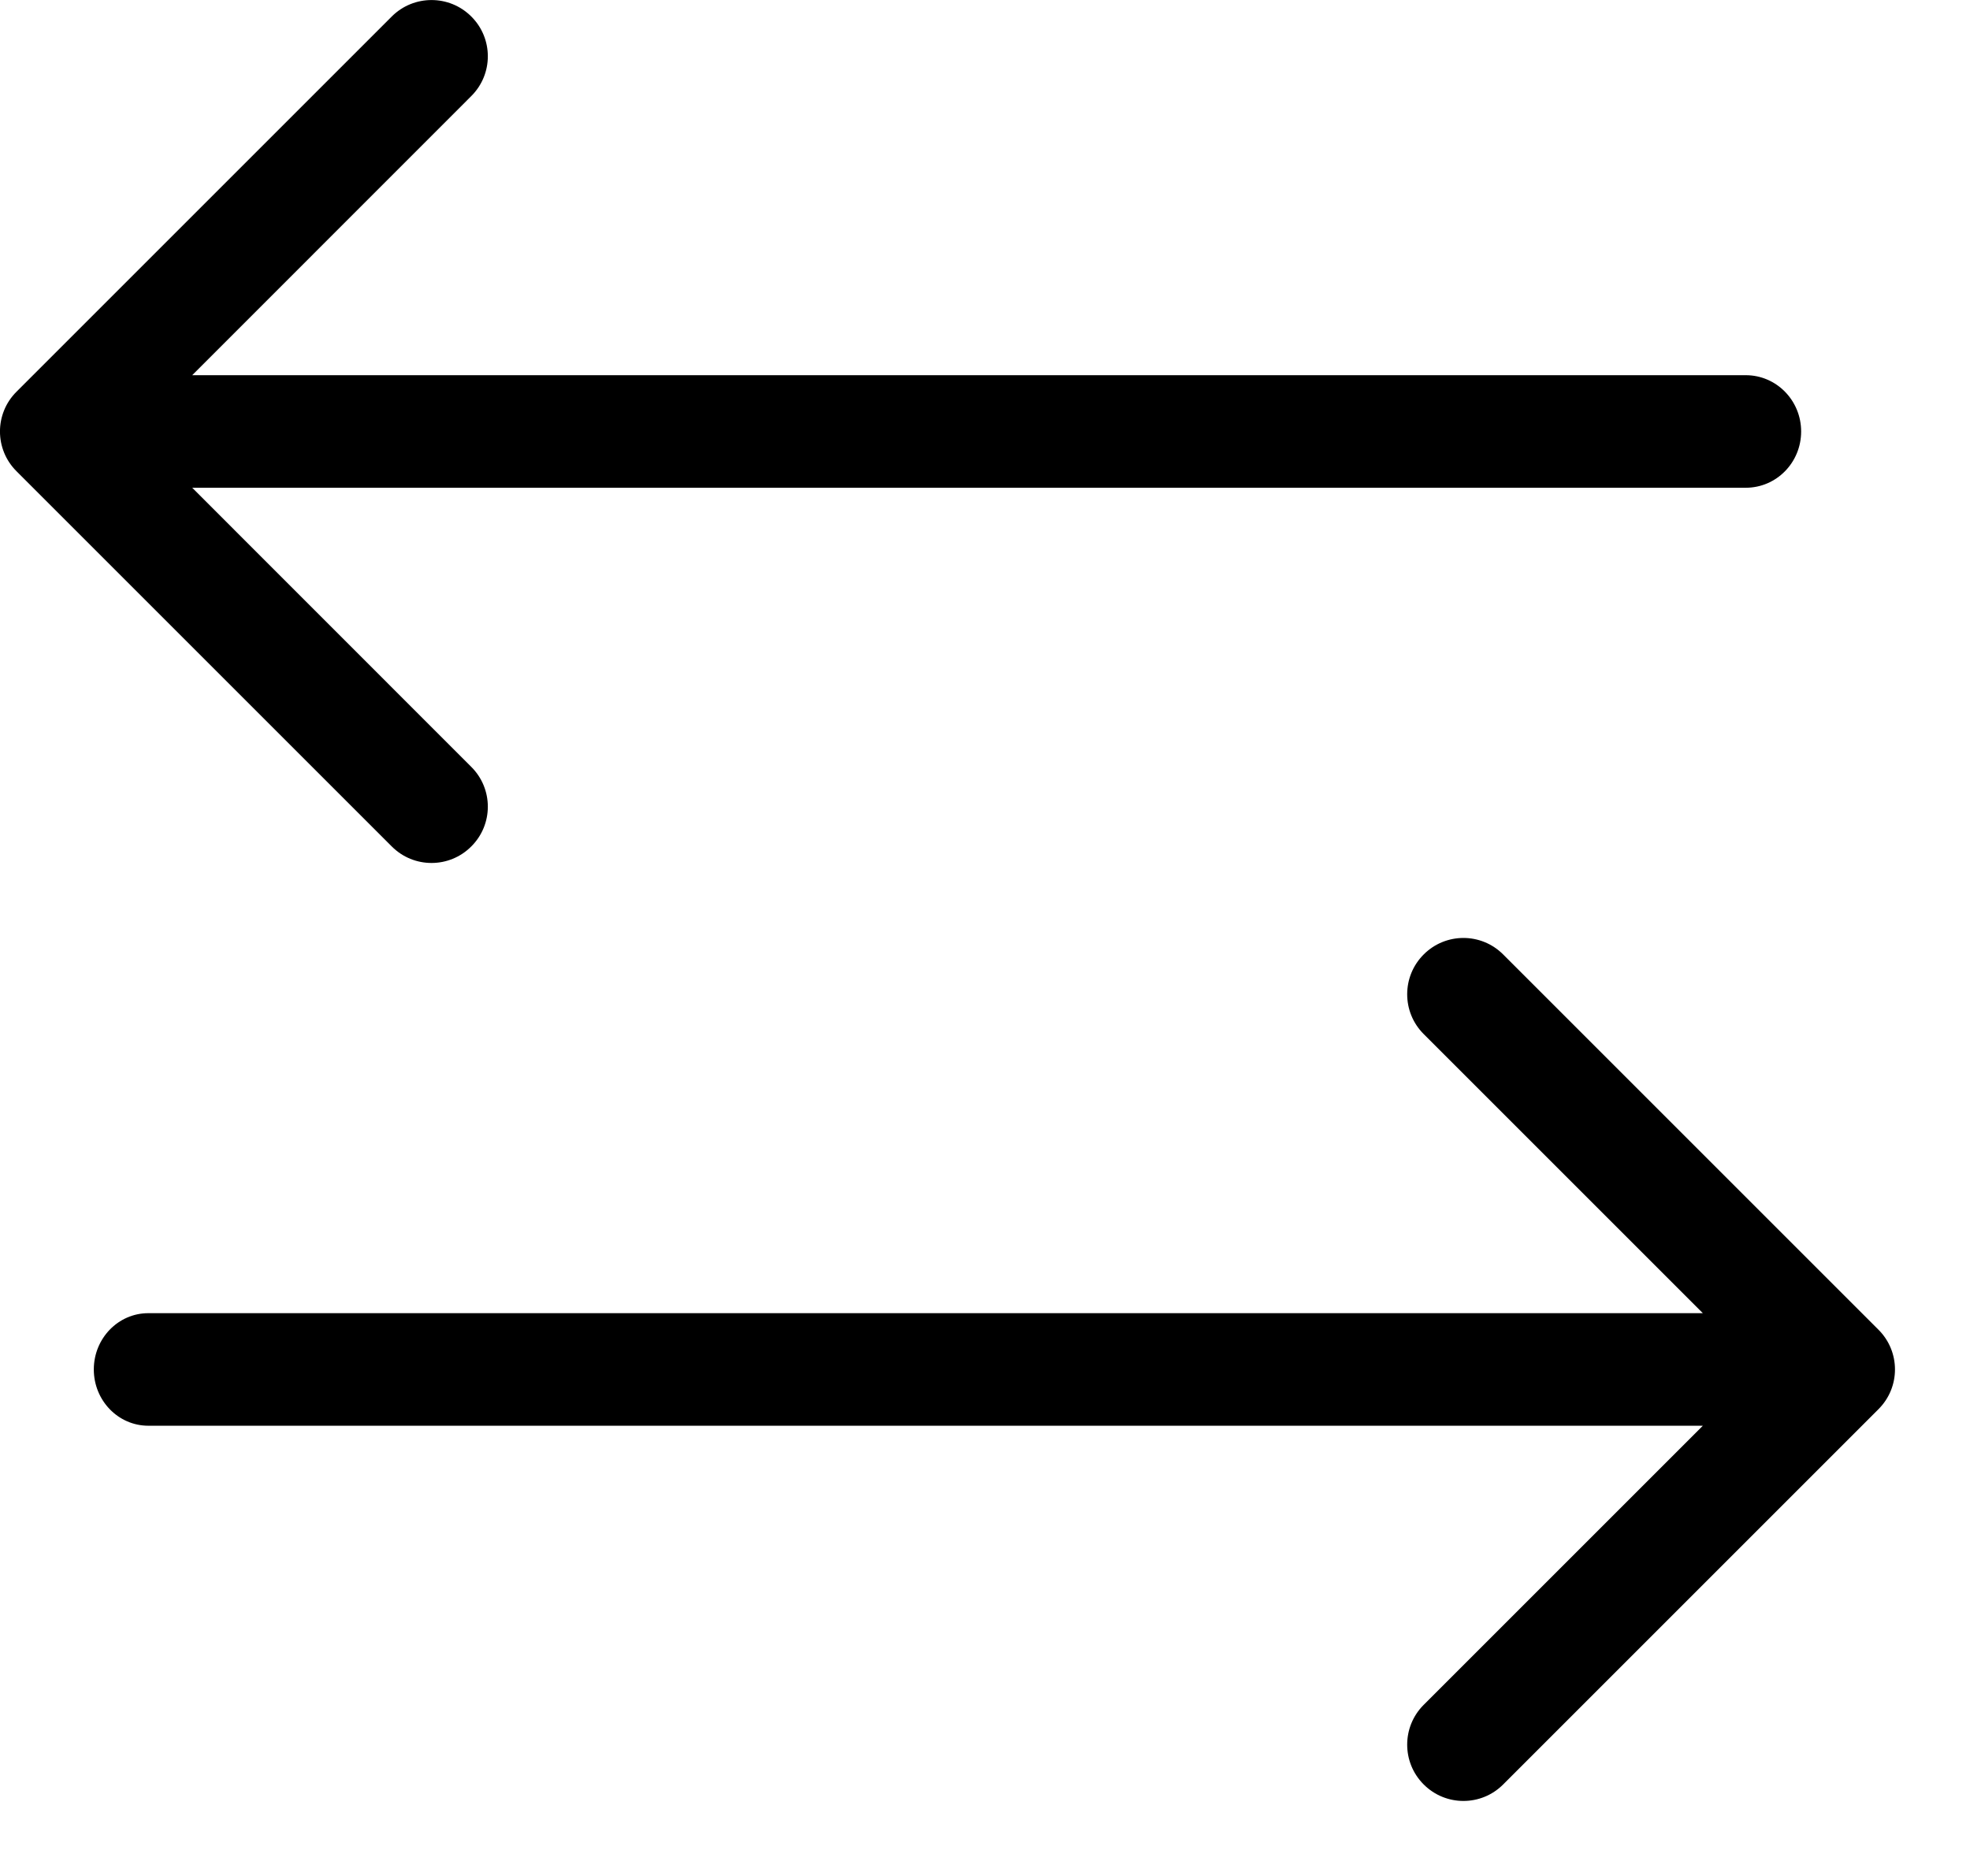
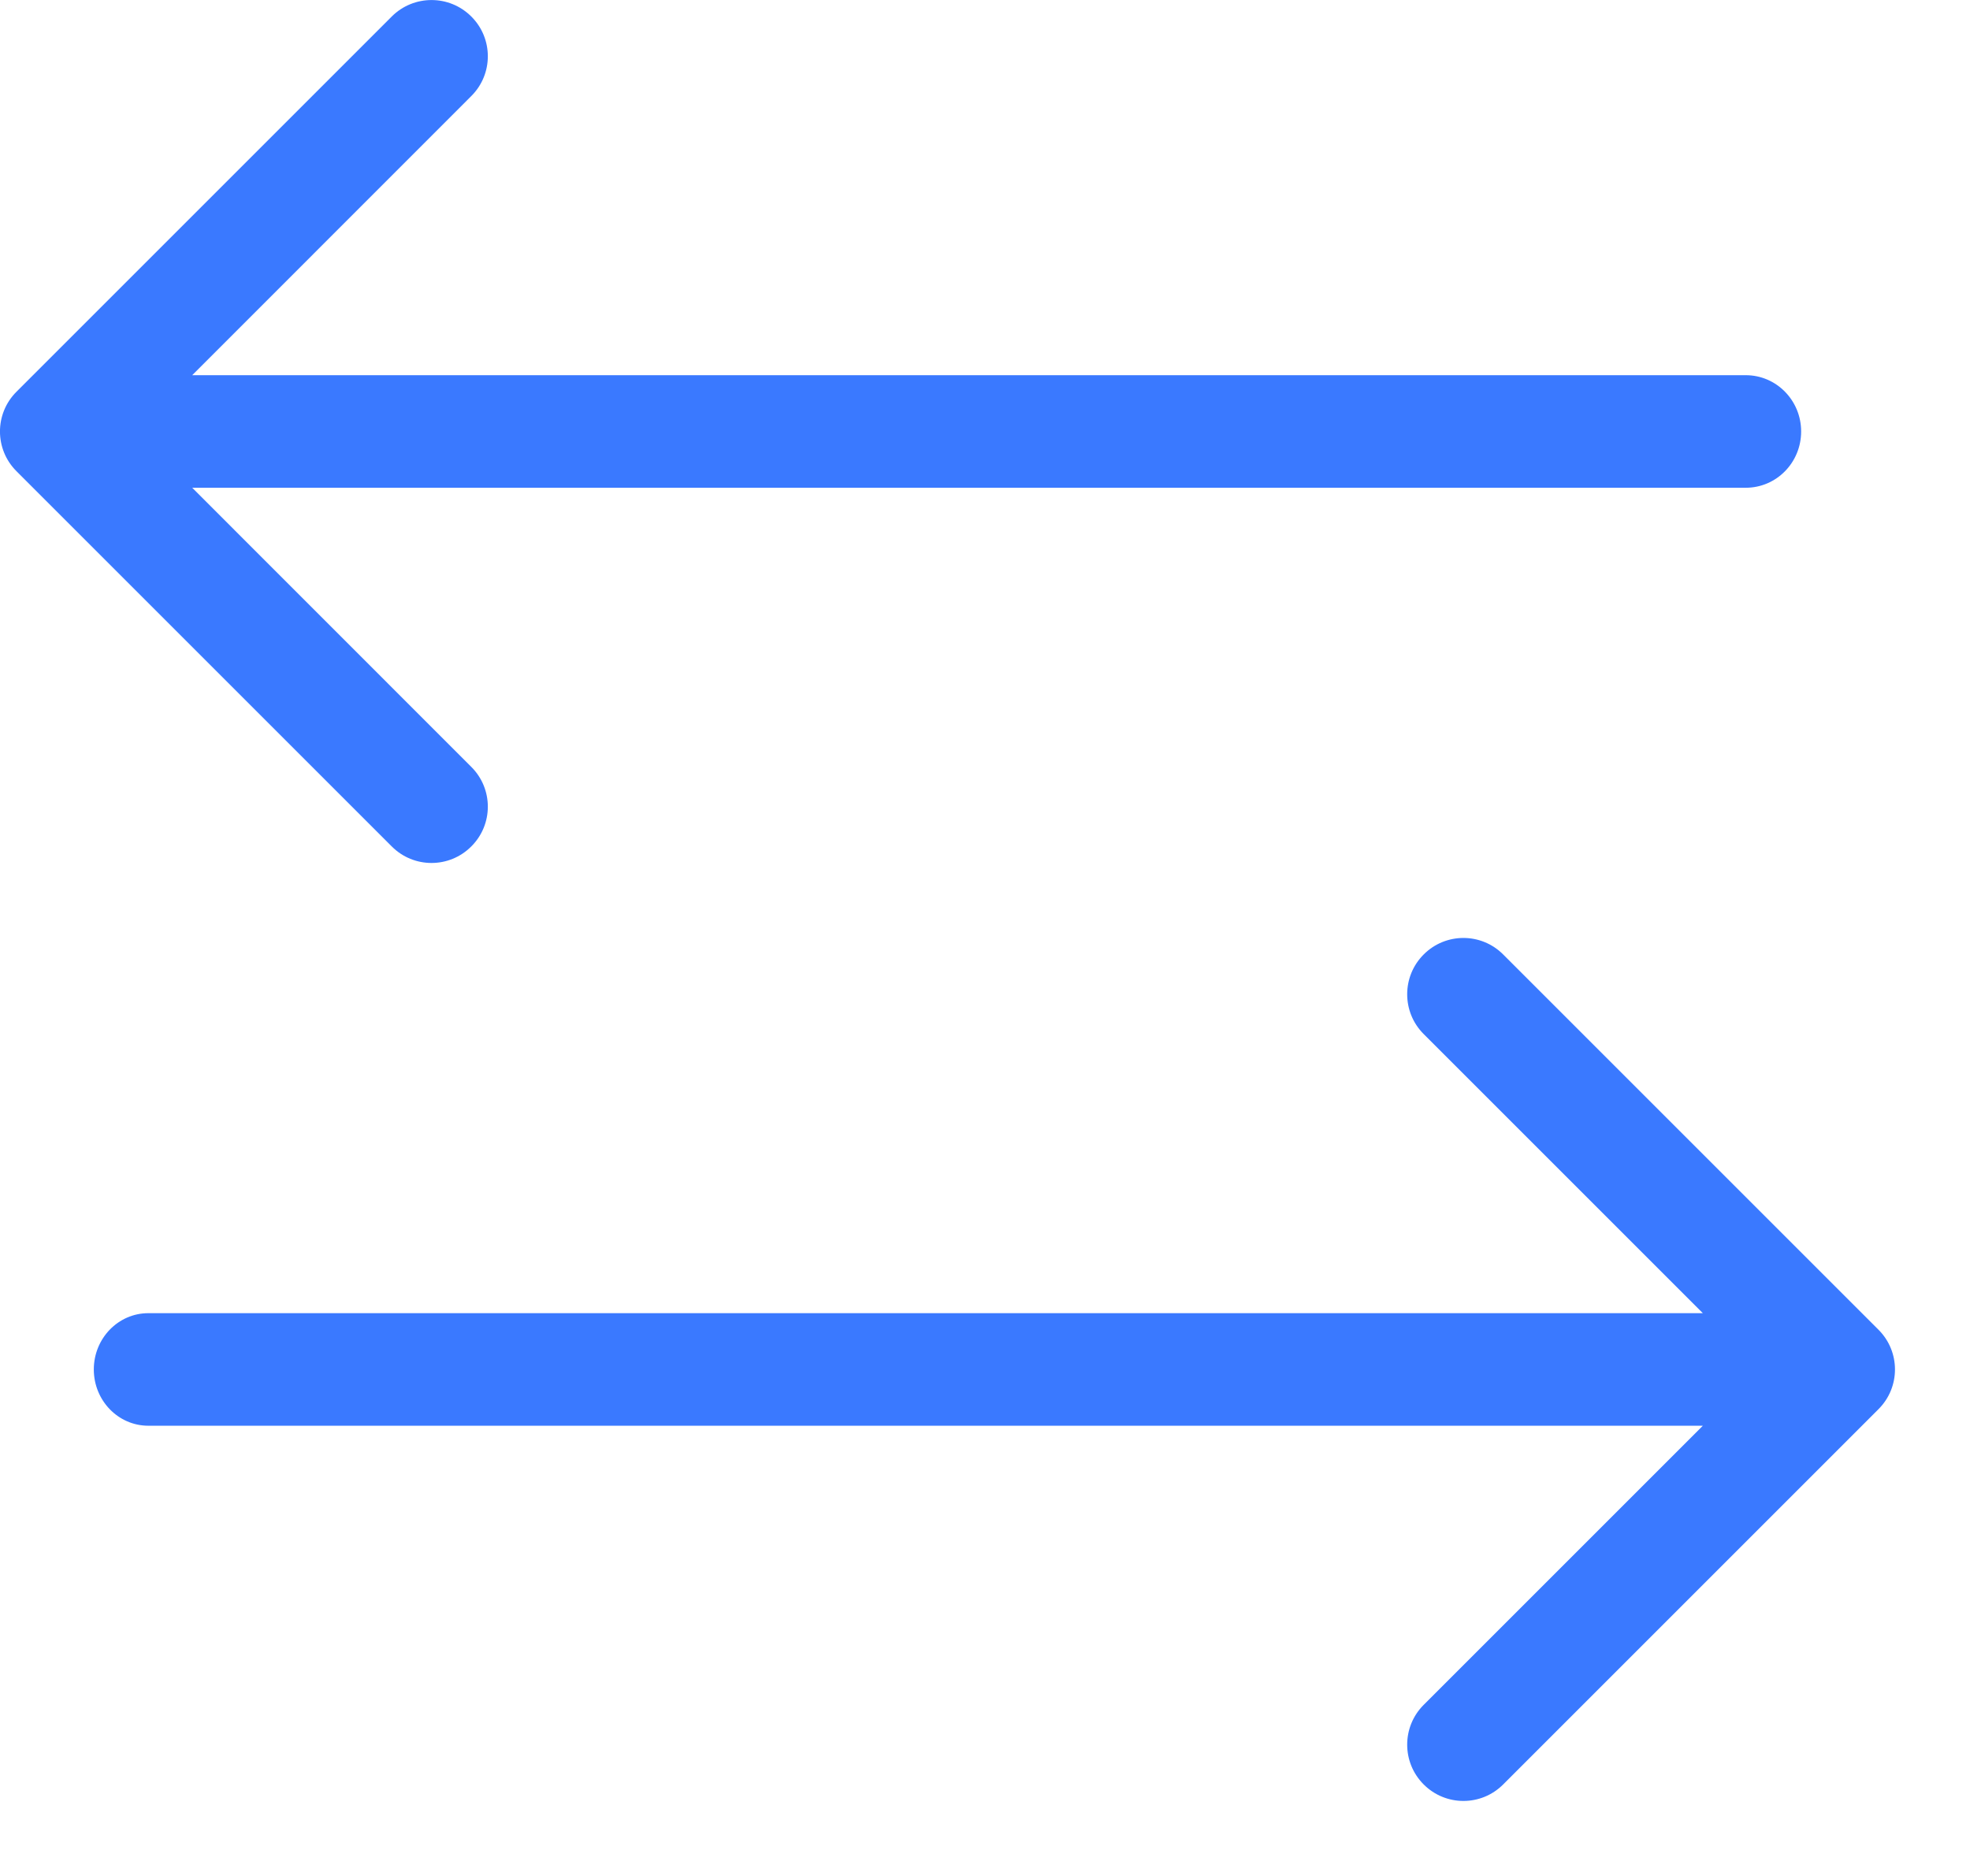
<svg xmlns="http://www.w3.org/2000/svg" width="21" height="20" viewBox="0 0 21 20" fill="none">
-   <path fill-rule="evenodd" clip-rule="evenodd" d="M0.176 4.176C-0.059 4.41 -0.059 4.79 0.176 5.024L4.176 9.024C4.41 9.259 4.79 9.259 5.024 9.024C5.259 8.79 5.259 8.41 5.024 8.176L2.049 5.2L18.61 5.2C18.936 5.2 19.2 4.932 19.2 4.6C19.2 4.269 18.936 4 18.61 4L2.049 4L5.024 1.024C5.259 0.79 5.259 0.41 5.024 0.176C4.79 -0.058 4.41 -0.058 4.176 0.176L0.176 4.176Z" fill="black" />
-   <path fill-rule="evenodd" clip-rule="evenodd" d="M20.024 15.024C20.259 14.79 20.259 14.41 20.024 14.176L16.024 10.176C15.79 9.941 15.41 9.941 15.176 10.176C14.942 10.41 14.942 10.79 15.176 11.024L18.152 14H1.581C1.26 14 1 14.269 1 14.6C1 14.931 1.26 15.2 1.581 15.2H18.152L15.176 18.176C14.942 18.41 14.942 18.79 15.176 19.024C15.41 19.259 15.79 19.259 16.024 19.024L20.024 15.024Z" fill="black" />
+   <path fill-rule="evenodd" clip-rule="evenodd" d="M0.176 4.176C-0.059 4.41 -0.059 4.79 0.176 5.024L4.176 9.024C4.41 9.259 4.79 9.259 5.024 9.024C5.259 8.79 5.259 8.41 5.024 8.176L2.049 5.2L18.61 5.2C18.936 5.2 19.2 4.932 19.2 4.6C19.2 4.269 18.936 4 18.61 4L2.049 4L5.024 1.024C5.259 0.79 5.259 0.41 5.024 0.176C4.79 -0.058 4.41 -0.058 4.176 0.176L0.176 4.176Z" fill="#3A79FF" />
+   <path fill-rule="evenodd" clip-rule="evenodd" d="M20.024 15.024C20.259 14.79 20.259 14.41 20.024 14.176L16.024 10.176C15.79 9.941 15.41 9.941 15.176 10.176C14.942 10.41 14.942 10.79 15.176 11.024L18.152 14H1.581C1.26 14 1 14.269 1 14.6C1 14.931 1.26 15.2 1.581 15.2H18.152L15.176 18.176C14.942 18.41 14.942 18.79 15.176 19.024C15.41 19.259 15.79 19.259 16.024 19.024L20.024 15.024Z" fill="#3A79FF" />
</svg>
